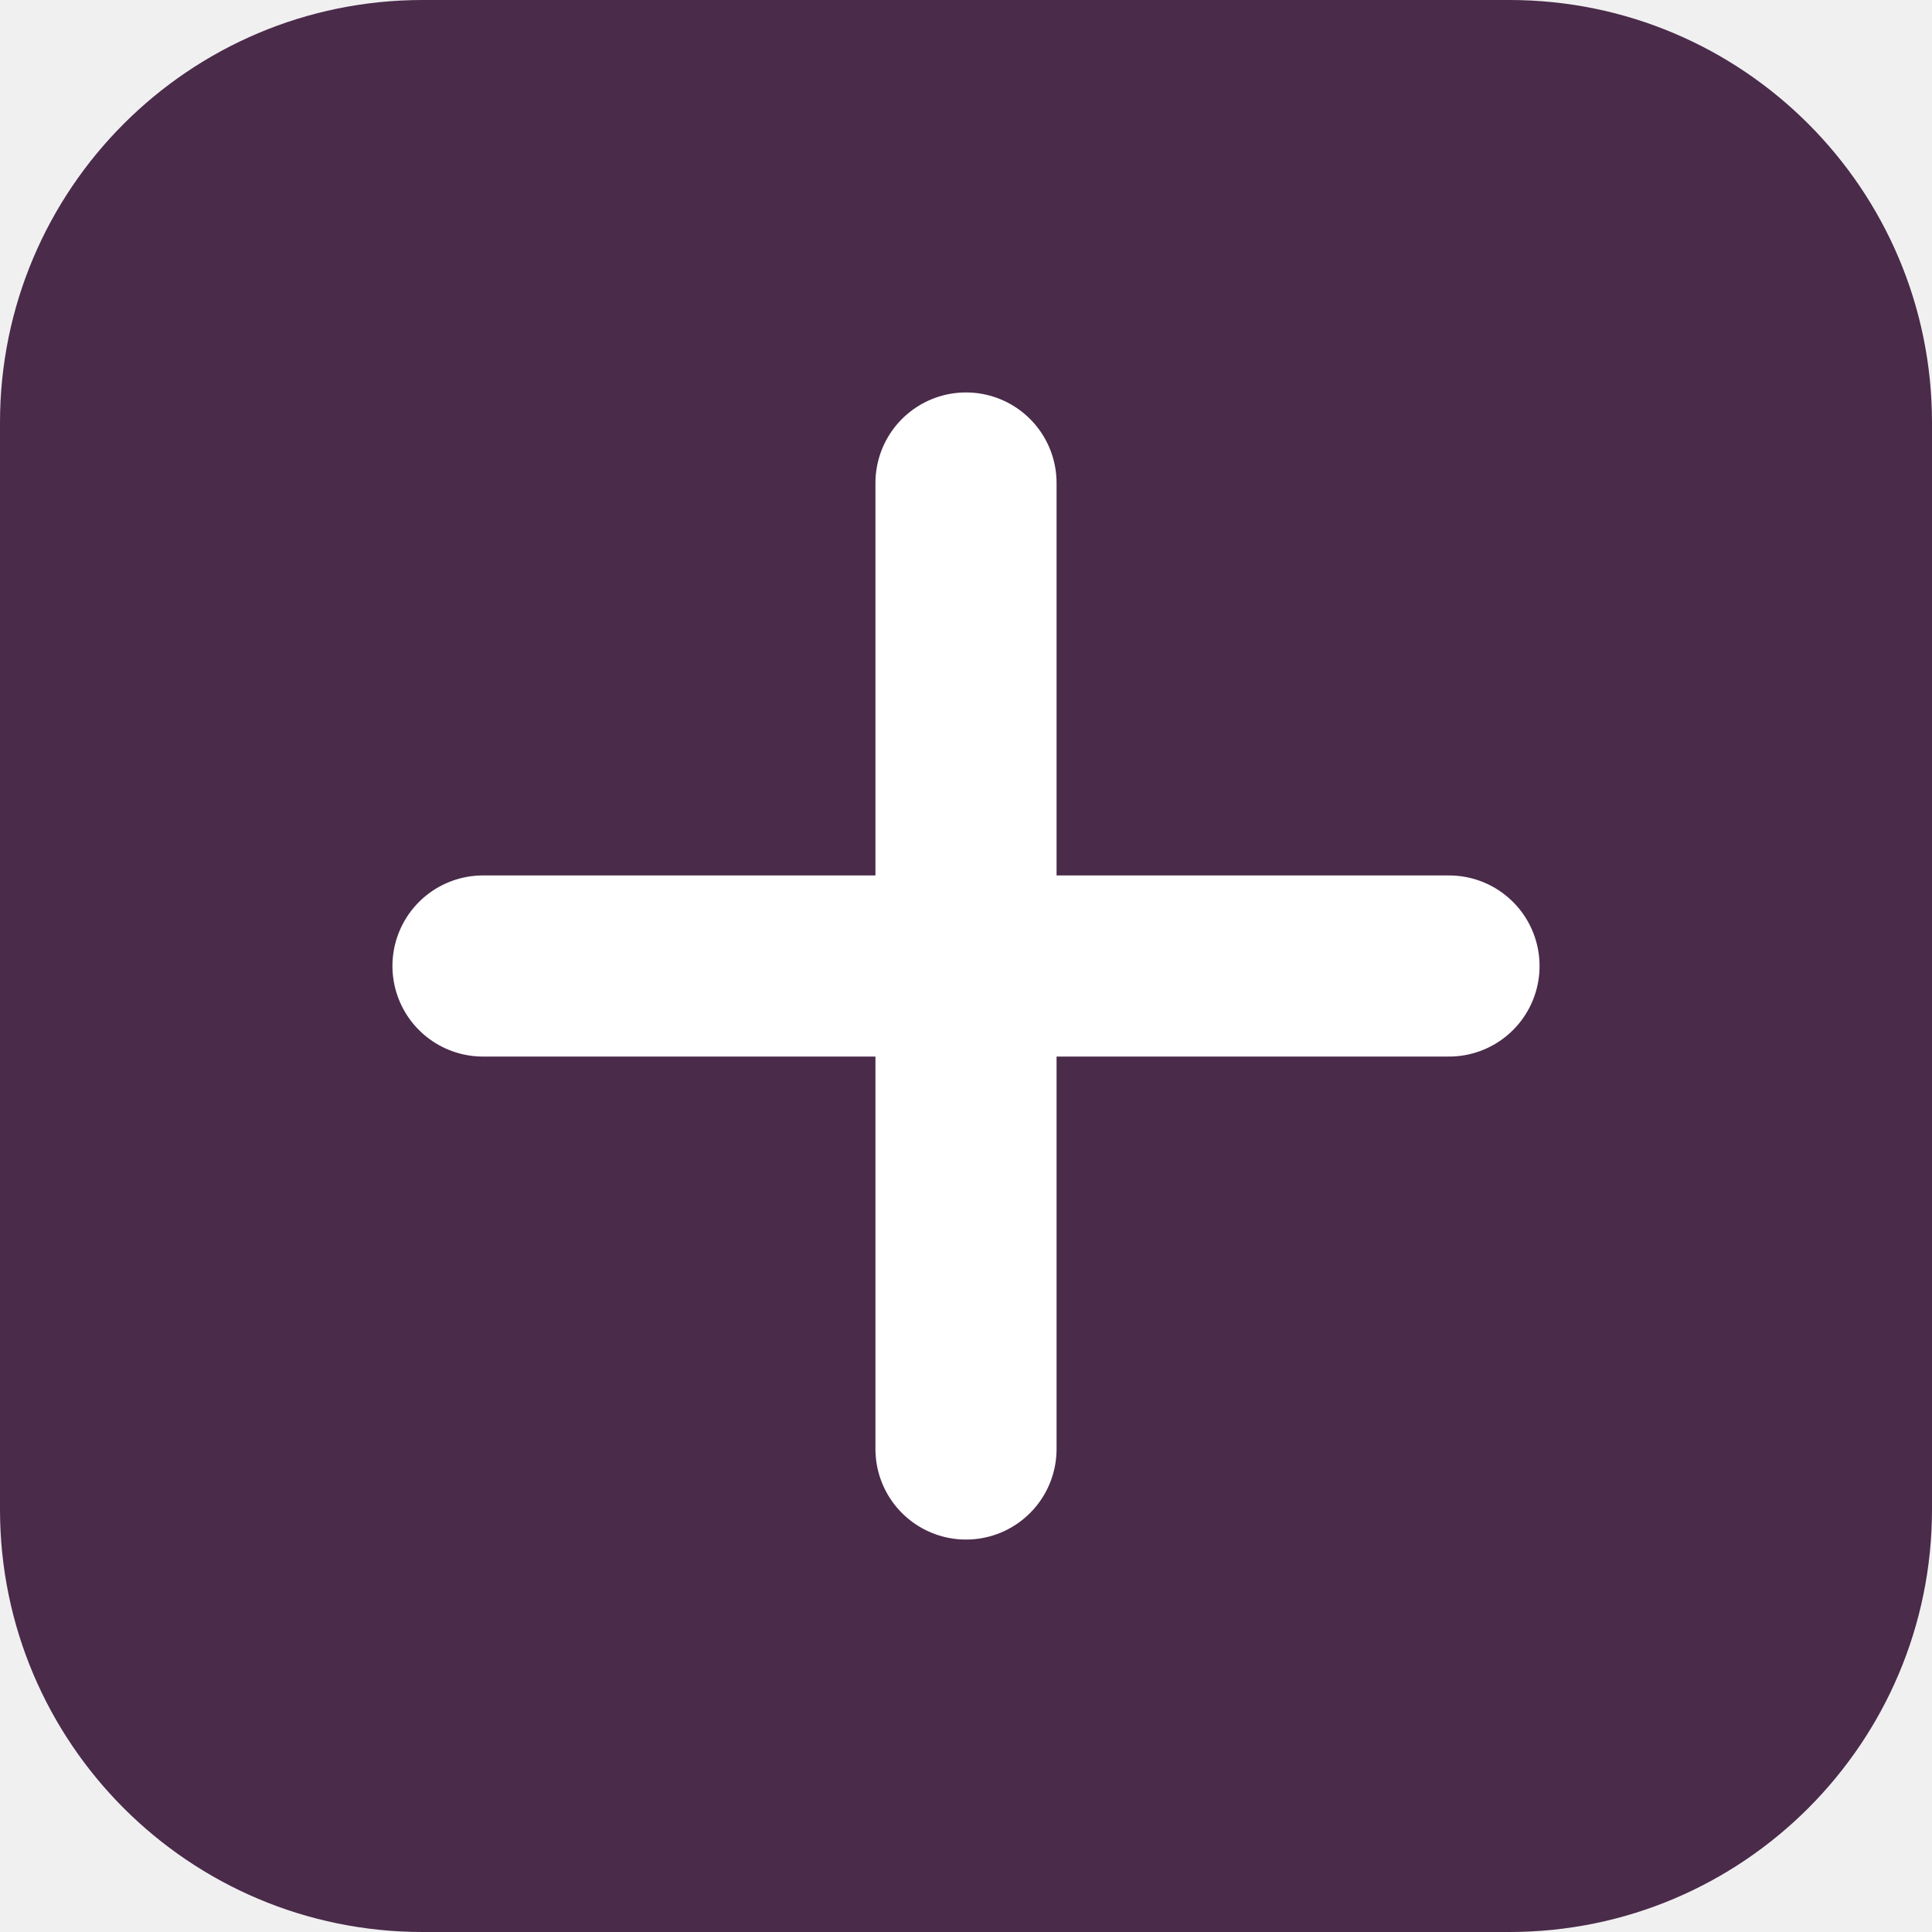
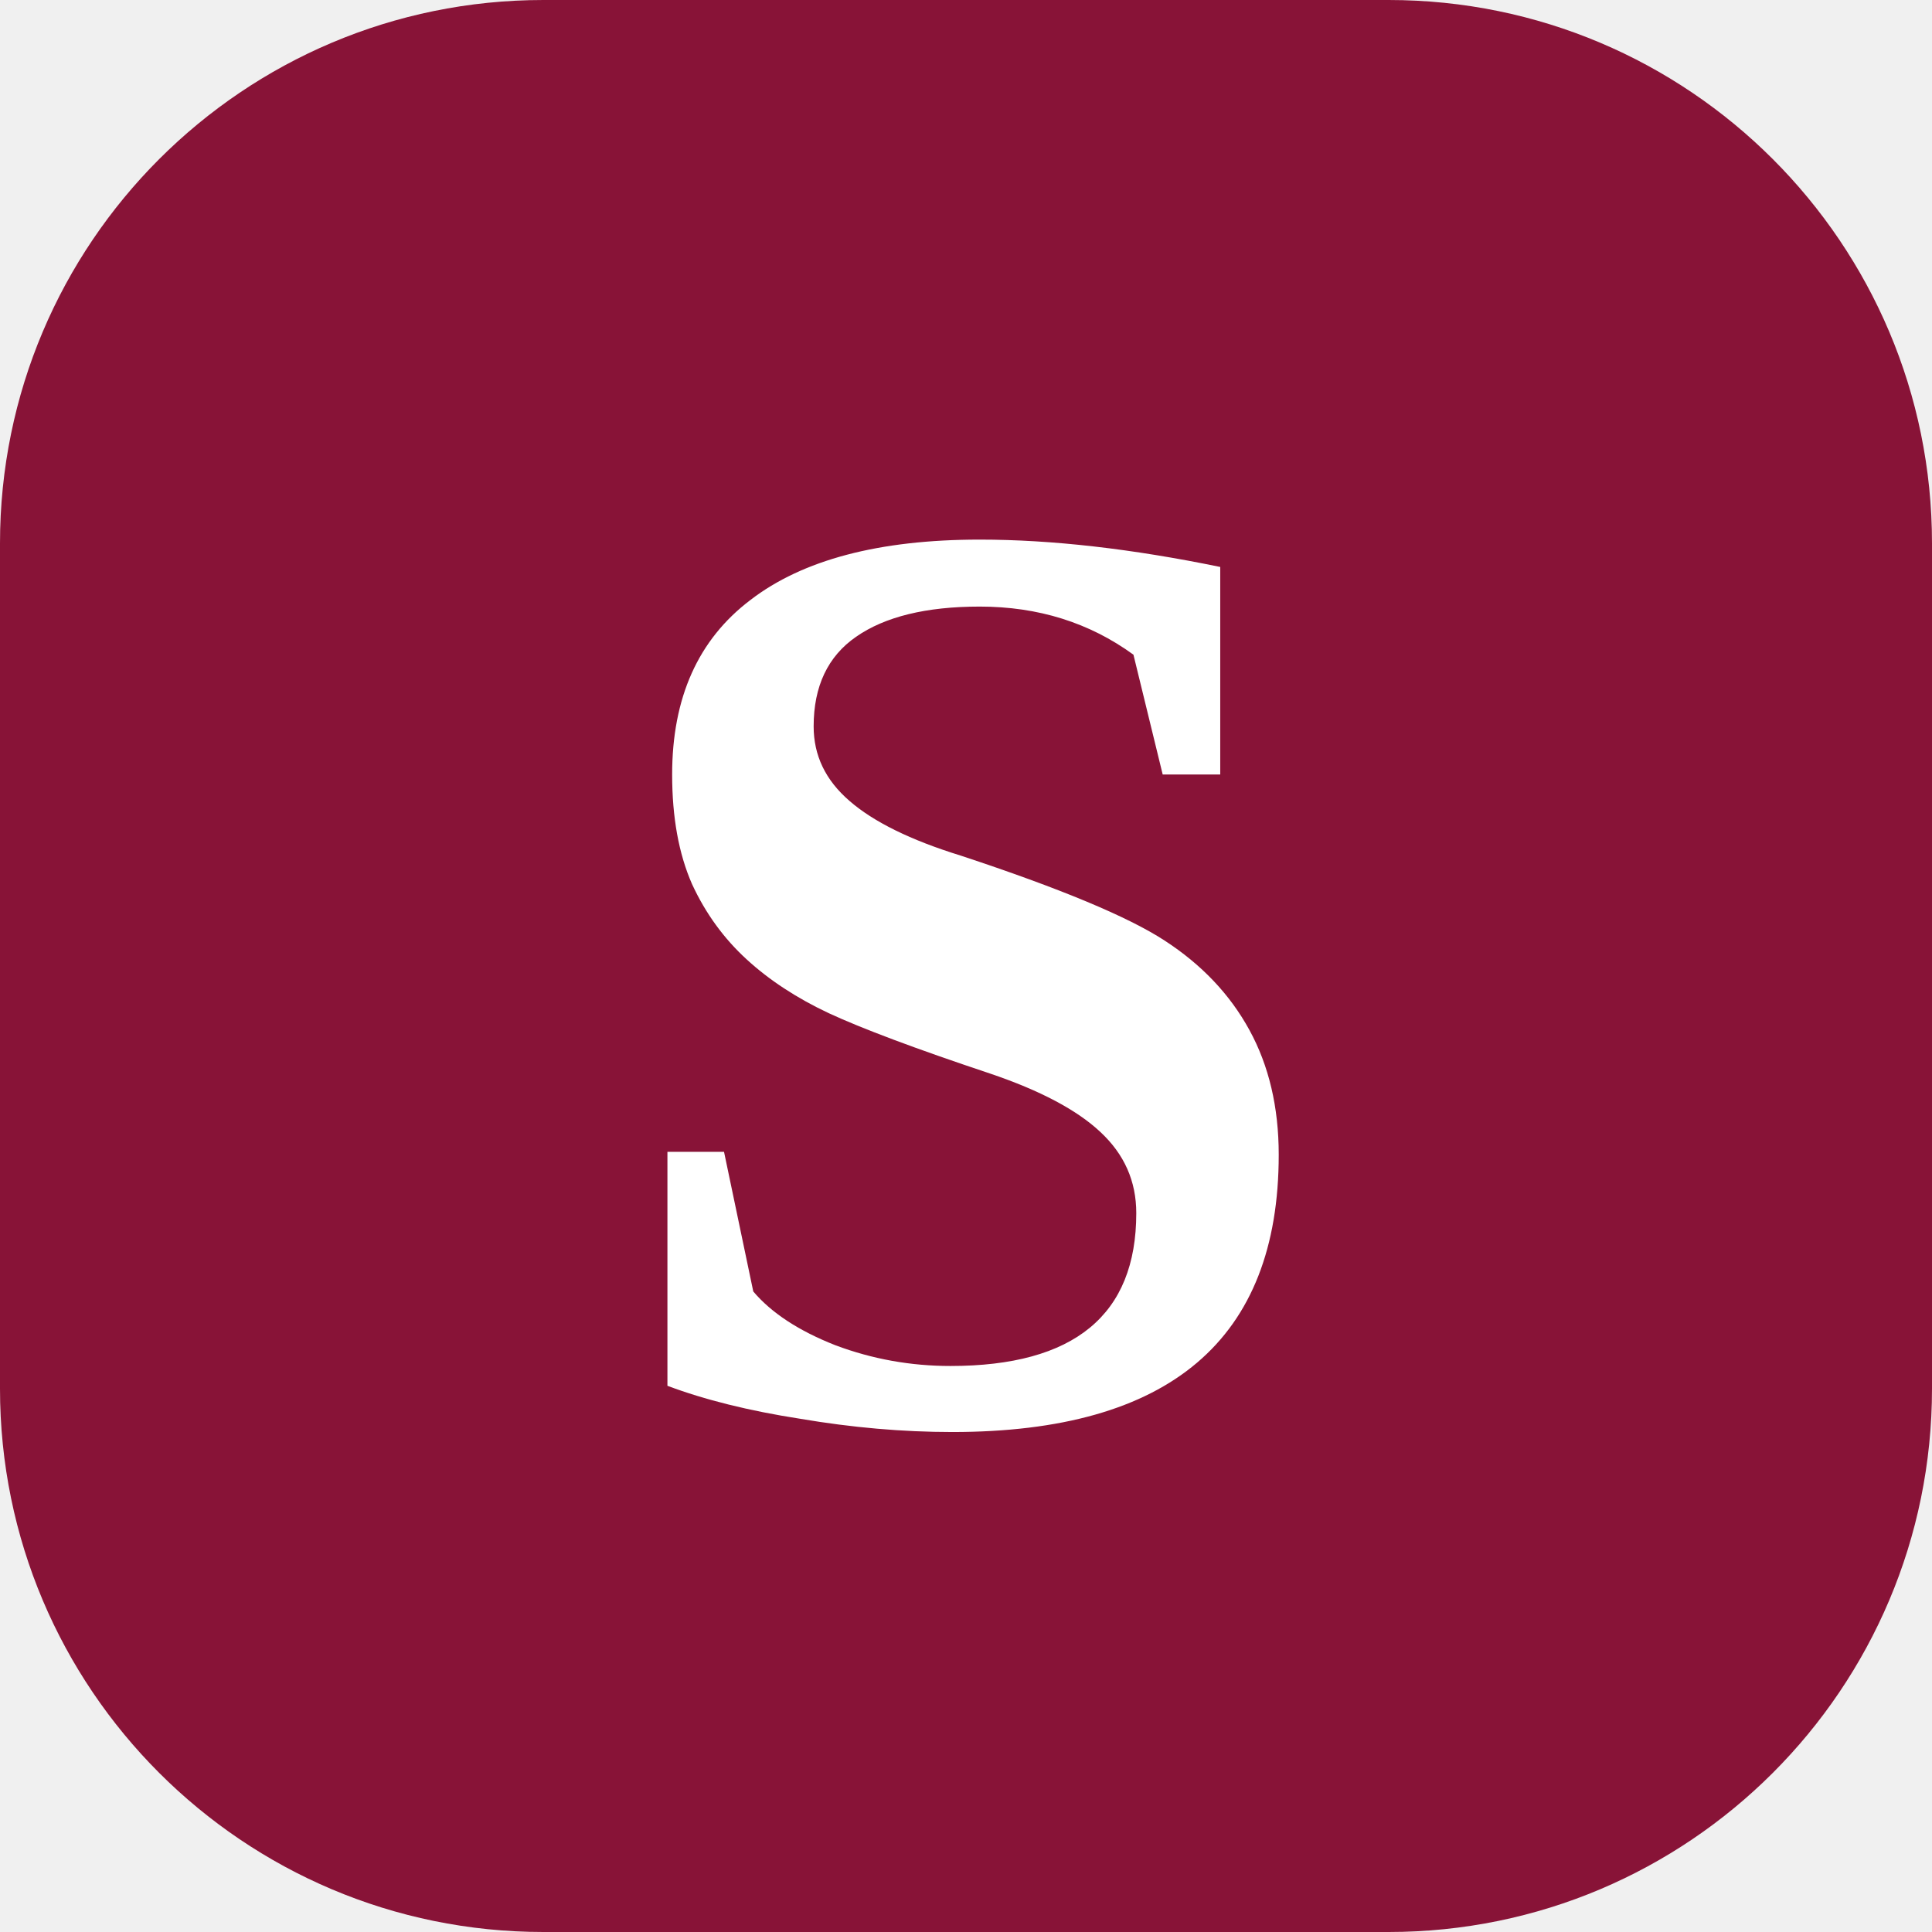
<svg xmlns="http://www.w3.org/2000/svg" viewBox="0 0 32 32">
-   <rect width="32" height="32" rx="7" fill="#4A2B4A" />
-   <path d="M16 8v16M8 16h16" stroke="#fff" stroke-width="3" stroke-linecap="round" />
+   <rect width="32" height="32" rx="9" fill="#881337" />
+   <text x="16" y="23.5" text-anchor="middle" font-family="'Cormorant Garamond', Georgia, 'Times New Roman', serif" font-size="22" font-weight="600" fill="#ffffff">S</text>
</svg>
